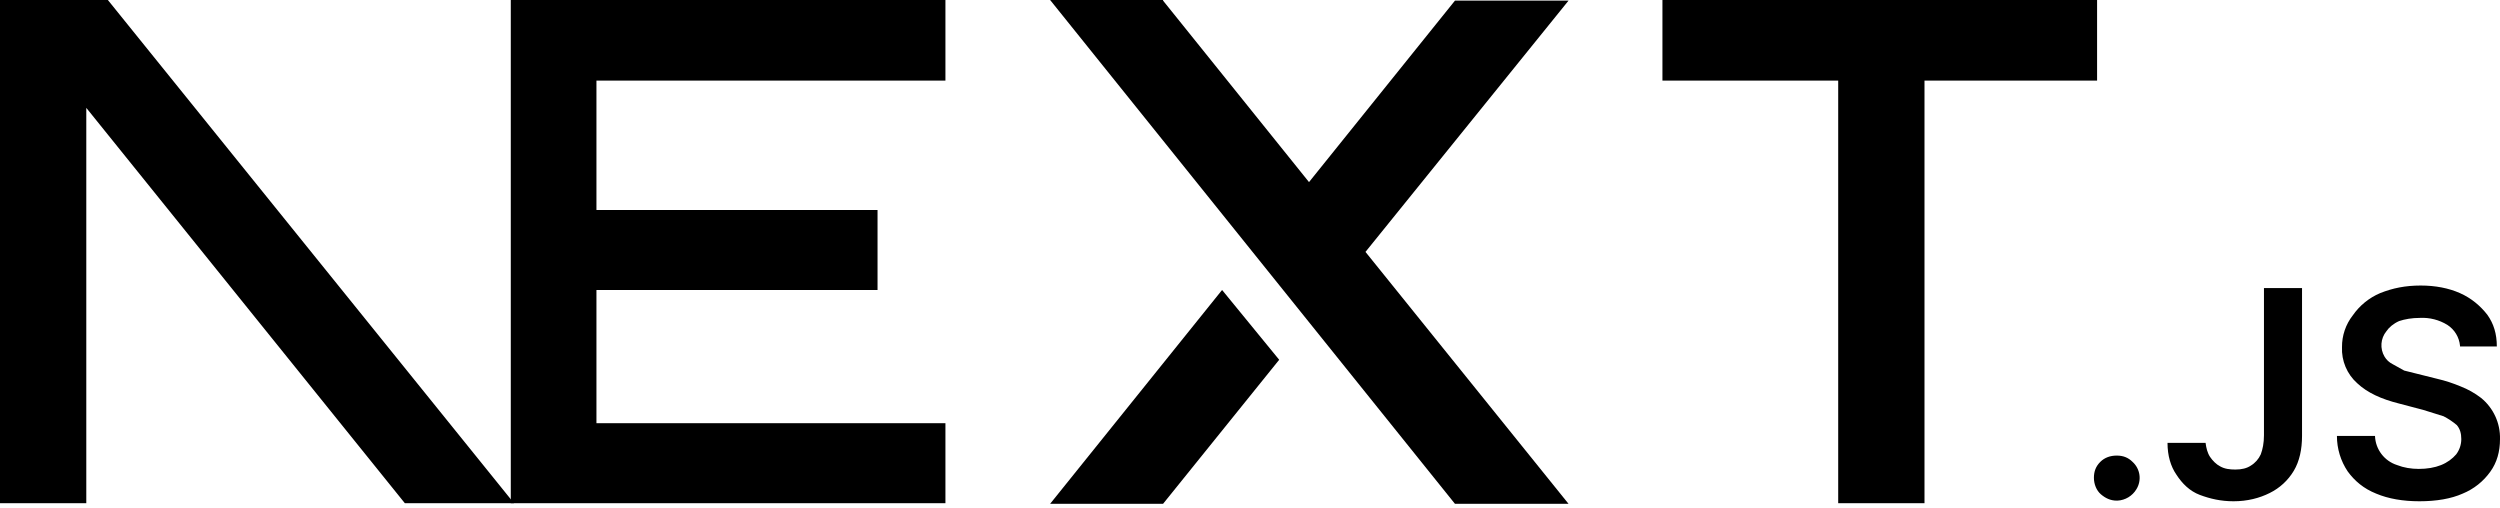
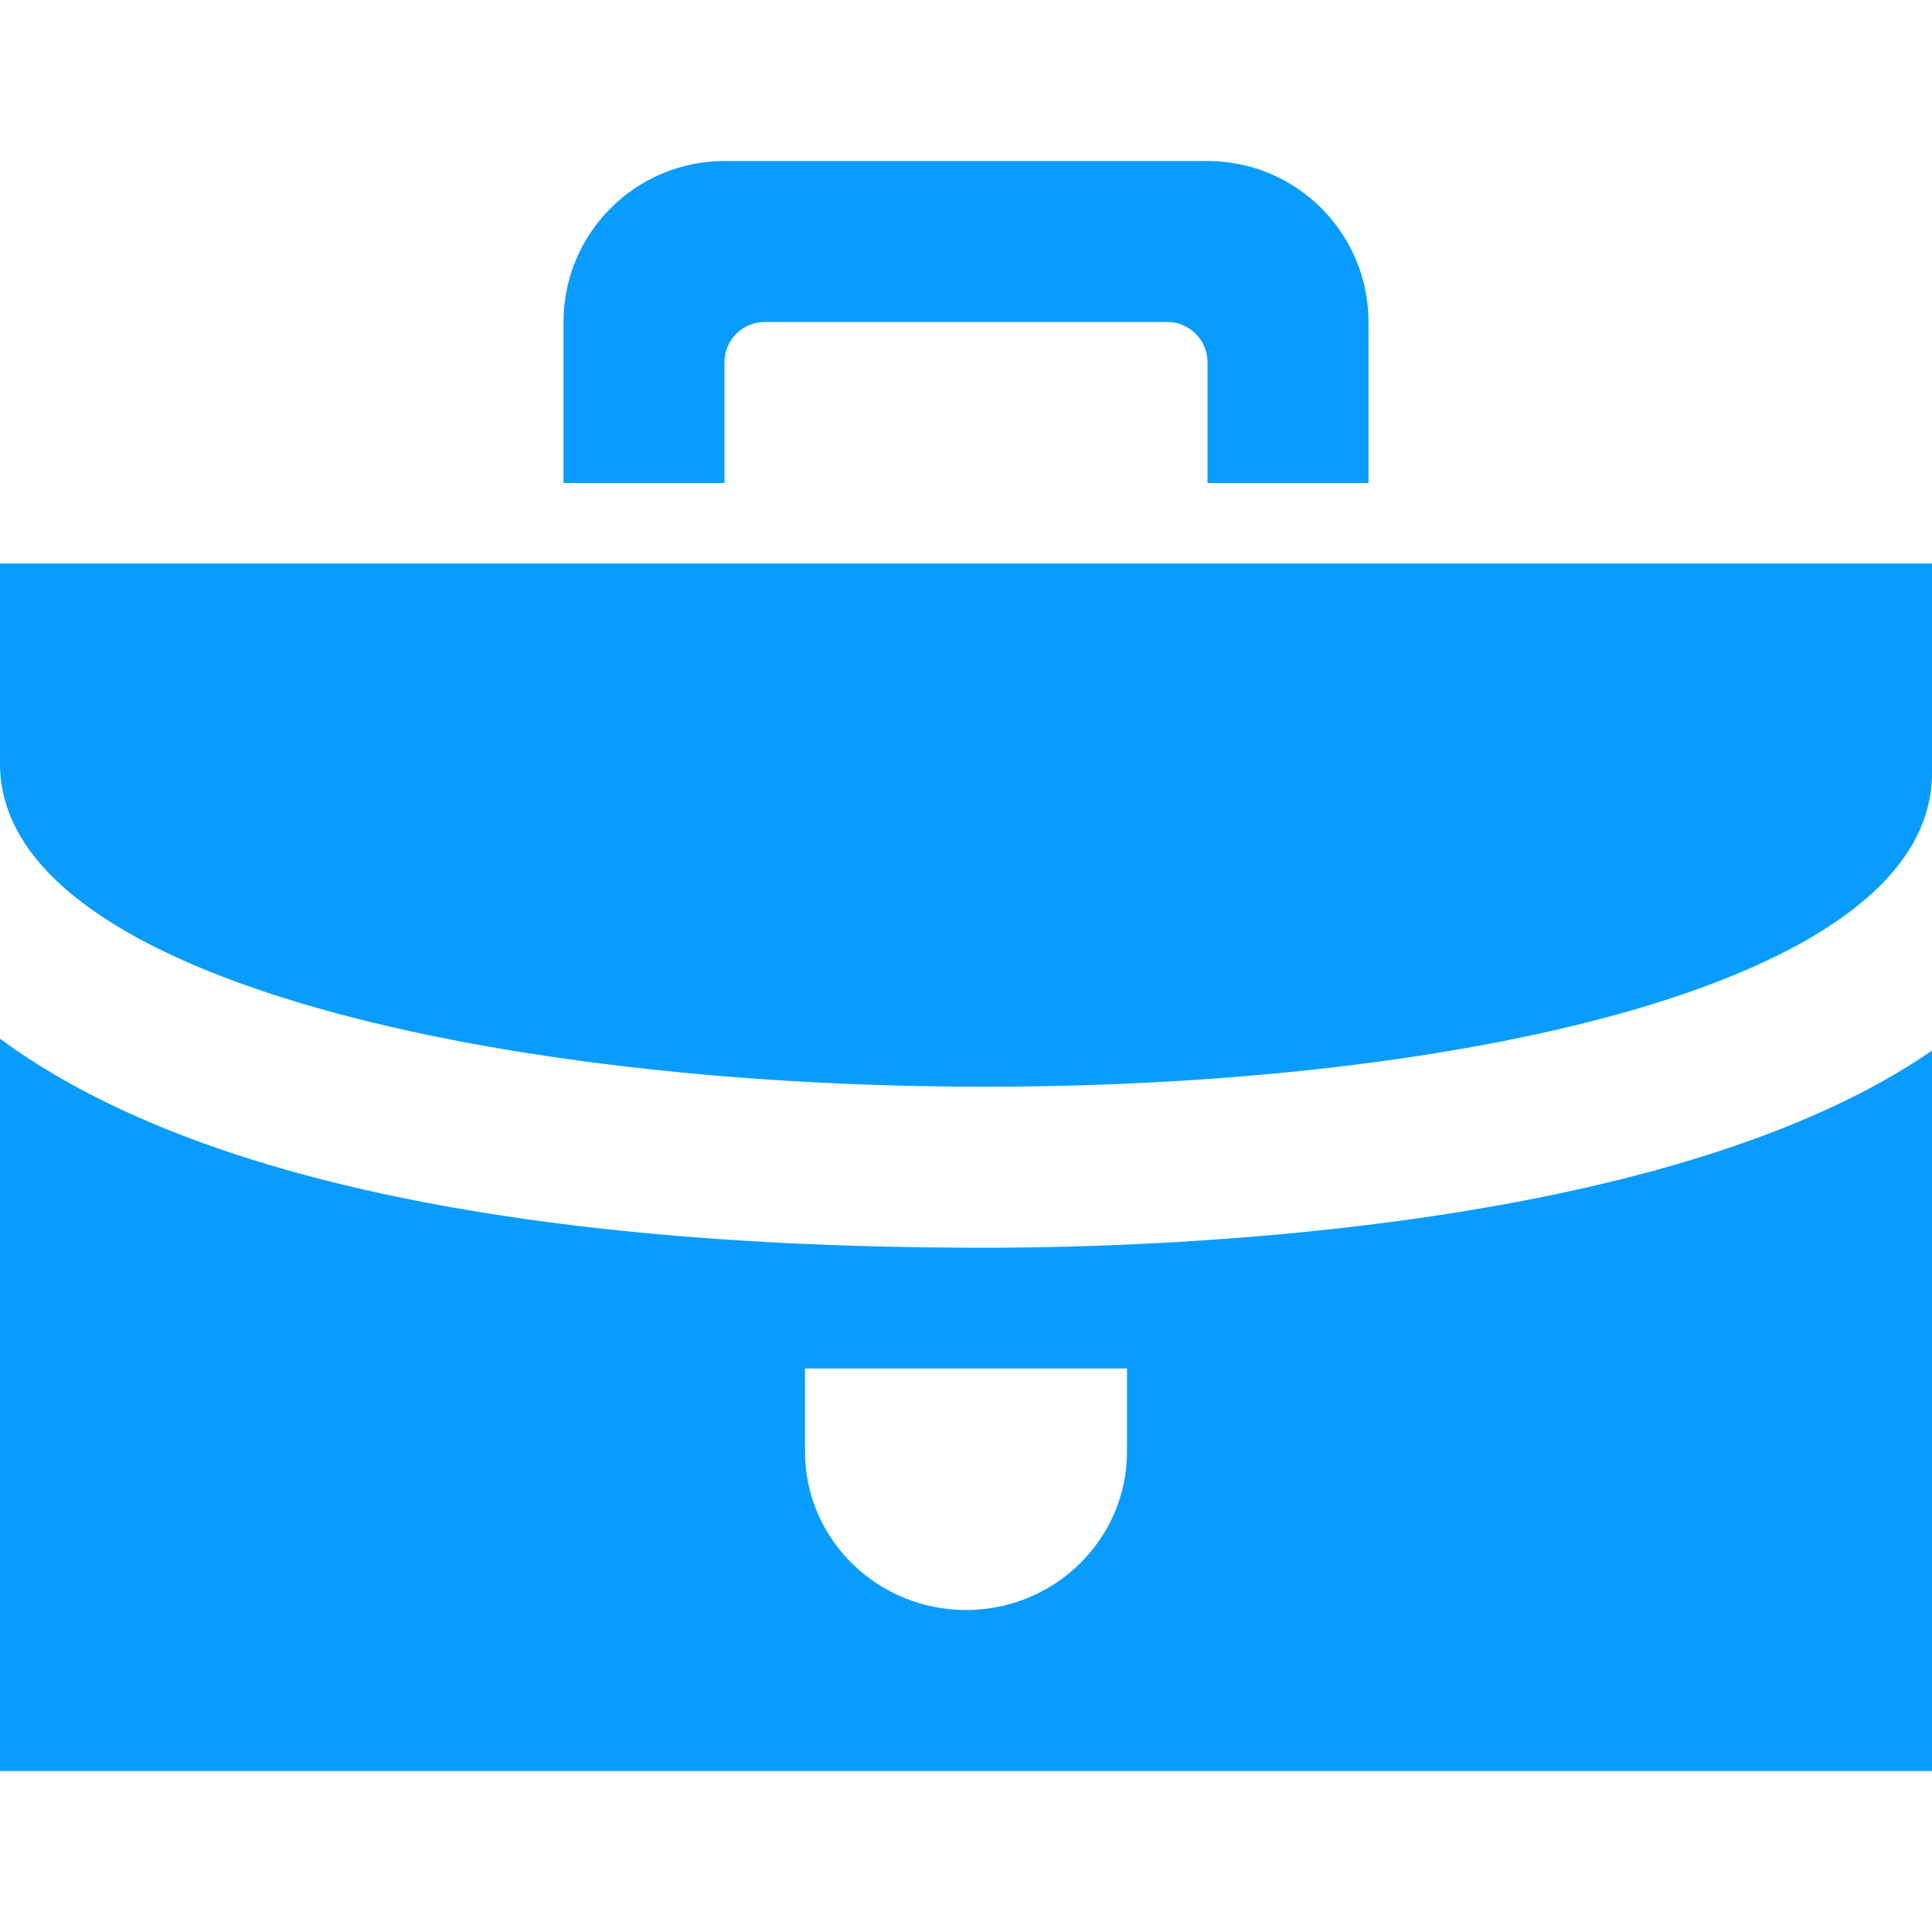
- <svg xmlns="http://www.w3.org/2000/svg" fill="none" viewBox="0 0 394 80">
-   <path fill="#000" d="M262 0h68.5v12.7h-27.2v66.6h-13.6V12.7H262V0ZM149 0v12.7H94v20.4h44.3v12.6H94v21h55v12.6H80.5V0h68.7zm34.3 0h-17.8l63.8 79.4h17.9l-32-39.7 32-39.6h-17.9l-23 28.6-23-28.6zm18.3 56.7-9-11-27.1 33.7h17.8l18.3-22.7z" />
-   <path fill="#000" d="M81 79.3 17 0H0v79.3h13.6V17l50.2 62.3H81Zm252.6-.4c-1 0-1.8-.4-2.5-1s-1.1-1.6-1.1-2.6.3-1.8 1-2.5 1.6-1 2.6-1 1.8.3 2.5 1a3.4 3.4 0 0 1 .6 4.3 3.7 3.7 0 0 1-3 1.8zm23.2-33.5h6v23.3c0 2.1-.4 4-1.3 5.5a9.1 9.1 0 0 1-3.8 3.5c-1.6.8-3.5 1.3-5.7 1.3-2 0-3.7-.4-5.3-1s-2.8-1.8-3.7-3.2c-.9-1.3-1.4-3-1.4-5h6c.1.8.3 1.6.7 2.2s1 1.2 1.6 1.5c.7.4 1.5.5 2.4.5 1 0 1.8-.2 2.4-.6a4 4 0 0 0 1.6-1.8c.3-.8.5-1.8.5-3V45.5zm30.9 9.1a4.4 4.4 0 0 0-2-3.3 7.5 7.5 0 0 0-4.3-1.1c-1.3 0-2.4.2-3.3.5-.9.4-1.6 1-2 1.6a3.5 3.5 0 0 0-.3 4c.3.5.7.9 1.3 1.2l1.8 1 2 .5 3.2.8c1.3.3 2.5.7 3.7 1.2a13 13 0 0 1 3.2 1.8 8.1 8.1 0 0 1 3 6.5c0 2-.5 3.7-1.5 5.1a10 10 0 0 1-4.4 3.5c-1.8.8-4.1 1.2-6.8 1.2-2.6 0-4.9-.4-6.8-1.2-2-.8-3.4-2-4.5-3.5a10 10 0 0 1-1.7-5.6h6a5 5 0 0 0 3.5 4.6c1 .4 2.2.6 3.4.6 1.3 0 2.5-.2 3.5-.6 1-.4 1.8-1 2.4-1.7a4 4 0 0 0 .8-2.4c0-.9-.2-1.6-.7-2.2a11 11 0 0 0-2.1-1.4l-3.2-1-3.8-1c-2.8-.7-5-1.7-6.6-3.2a7.2 7.2 0 0 1-2.4-5.7 8 8 0 0 1 1.7-5 10 10 0 0 1 4.3-3.5c2-.8 4-1.2 6.4-1.2 2.3 0 4.4.4 6.2 1.2 1.8.8 3.2 2 4.3 3.4 1 1.4 1.5 3 1.5 5h-5.8z" />
+ <svg xmlns="http://www.w3.org/2000/svg" fill="#099CFF" width="24" height="24" viewBox="0 0 24 24">
+   <path d="M12.23 15.5c-6.801 0-10.367-1.221-12.23-2.597v9.097h24v-8.949c-3.218 2.221-9.422 2.449-11.77 2.449zm1.77 2.532c0 1.087-.896 1.968-2 1.968s-2-.881-2-1.968v-1.032h4v1.032zm-14-8.541v-2.491h24v2.605c0 5.289-24 5.133-24-.114zm9-7.491c-1.104 0-2 .896-2 2v2h2v-1.5c0-.276.224-.5.5-.5h5c.276 0 .5.224.5.5v1.5h2v-2c0-1.104-.896-2-2-2h-6z" />
</svg>
